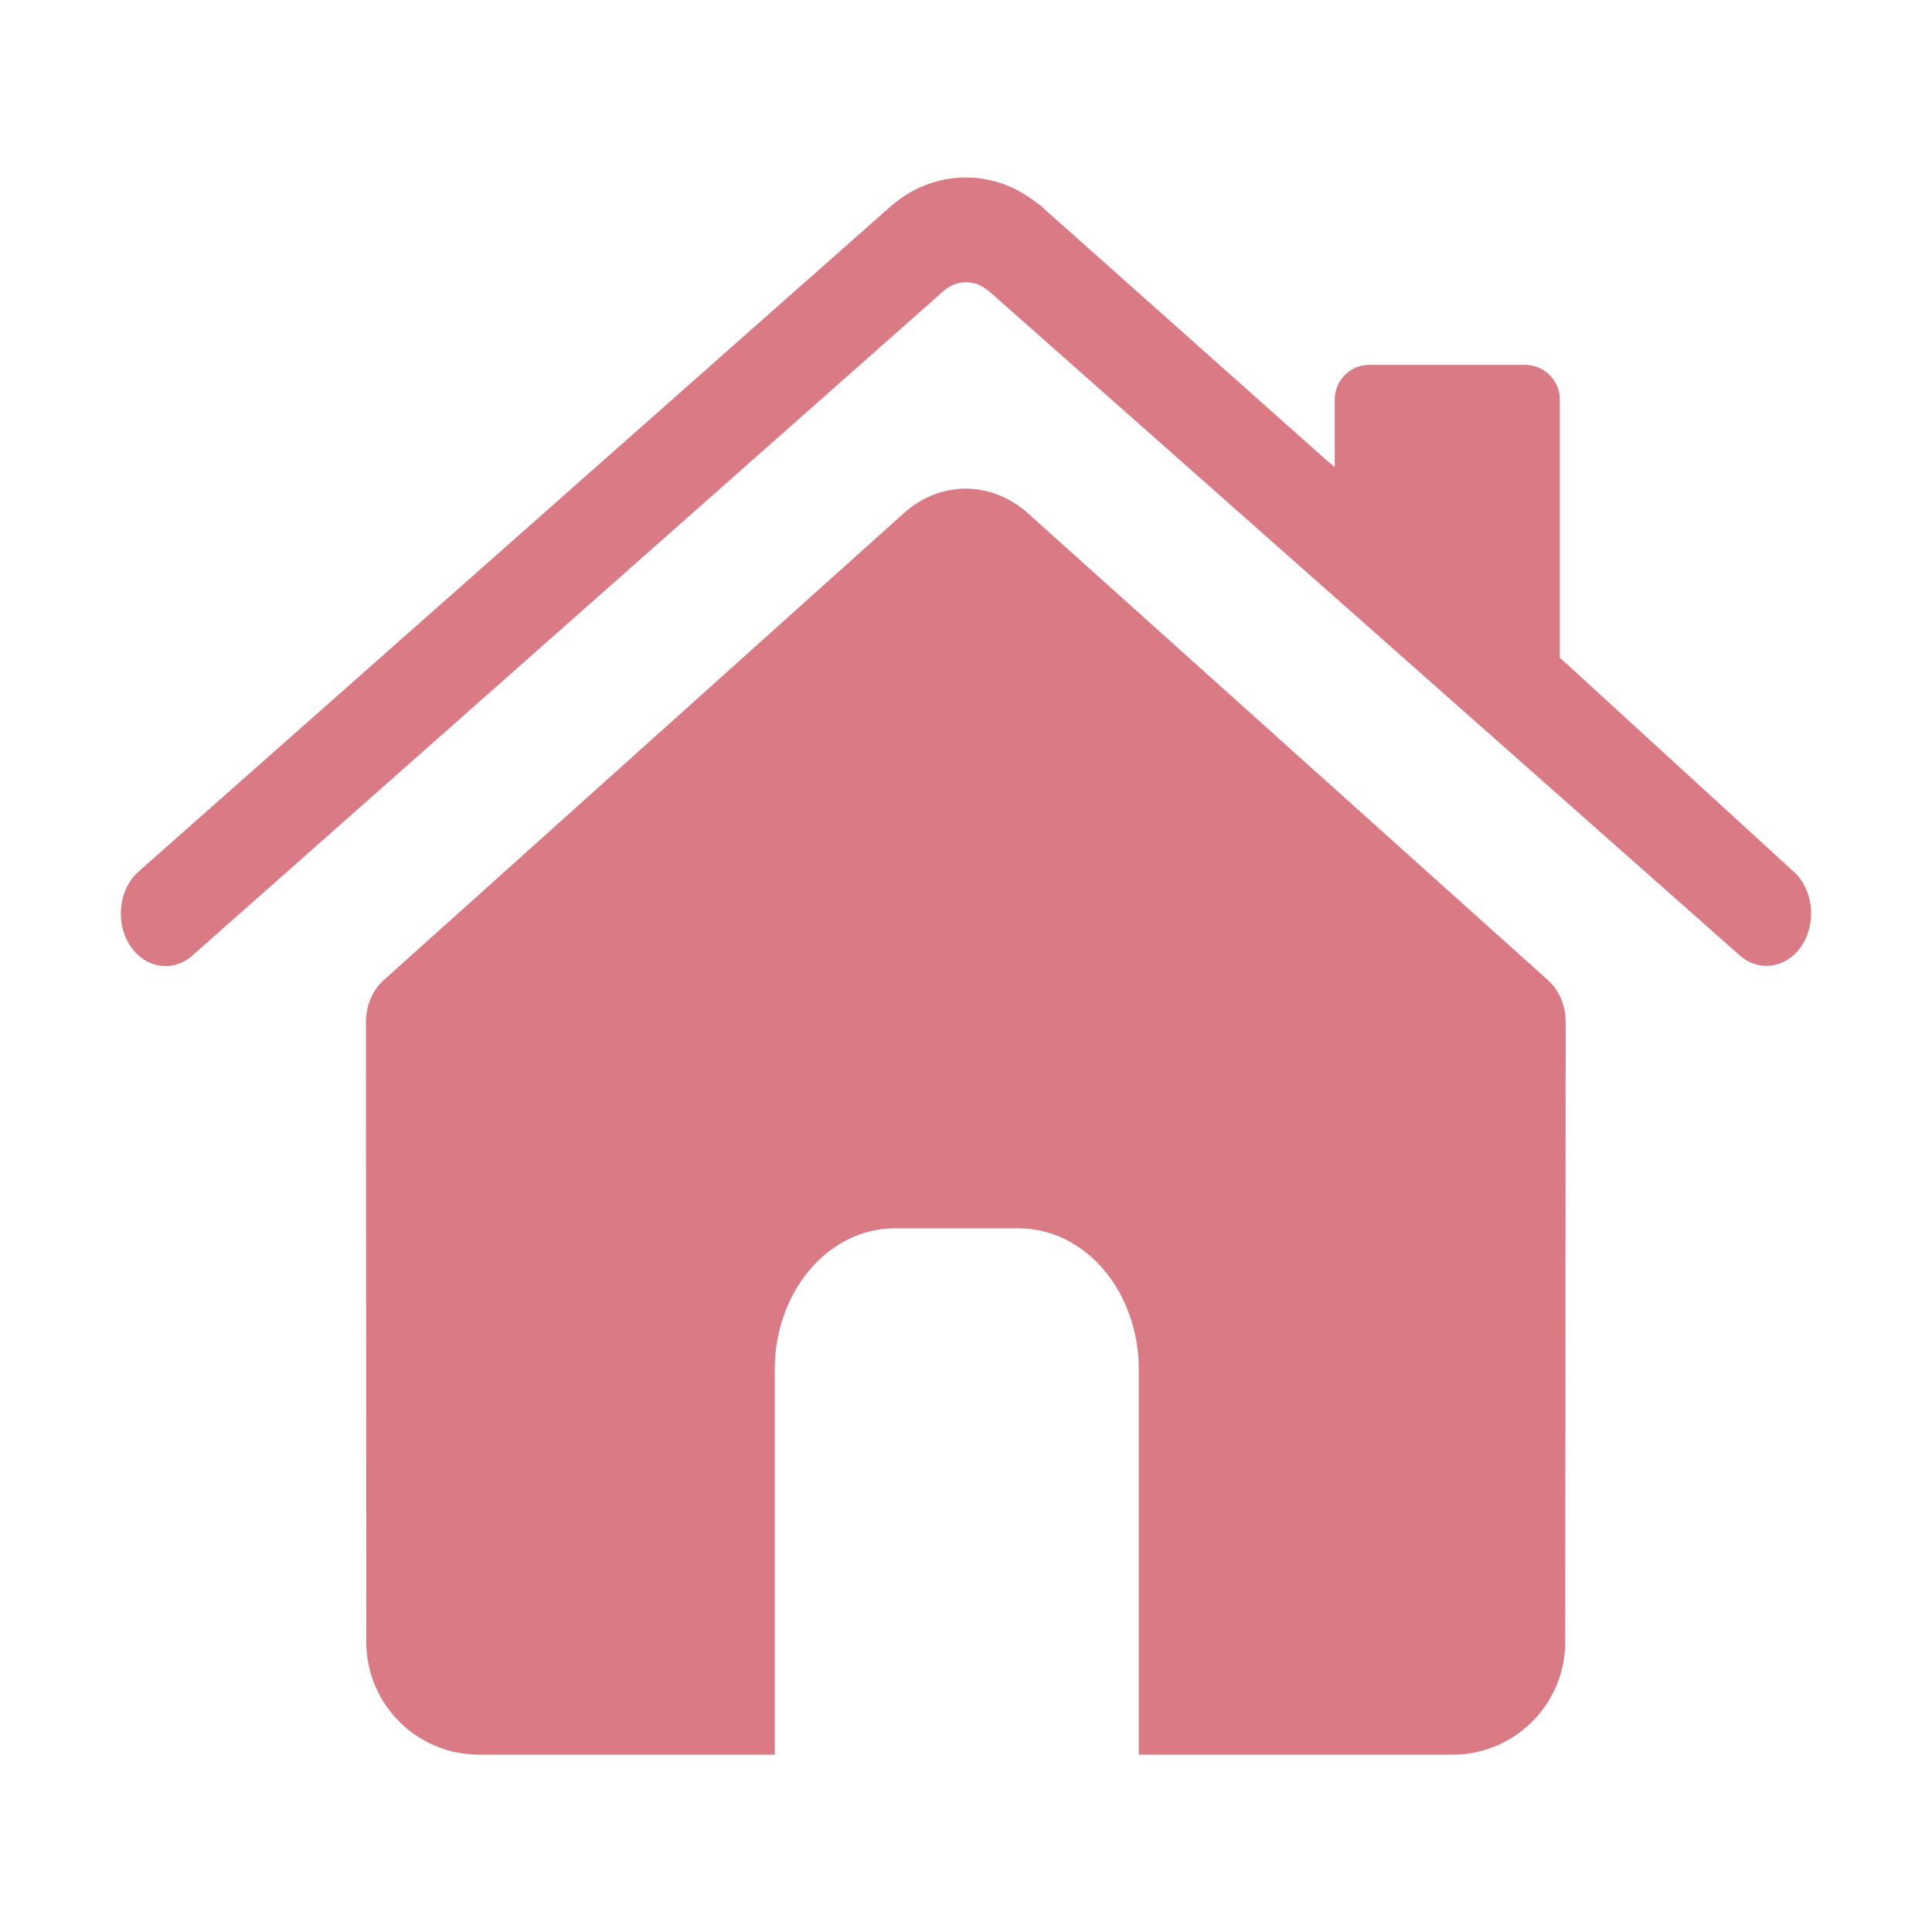
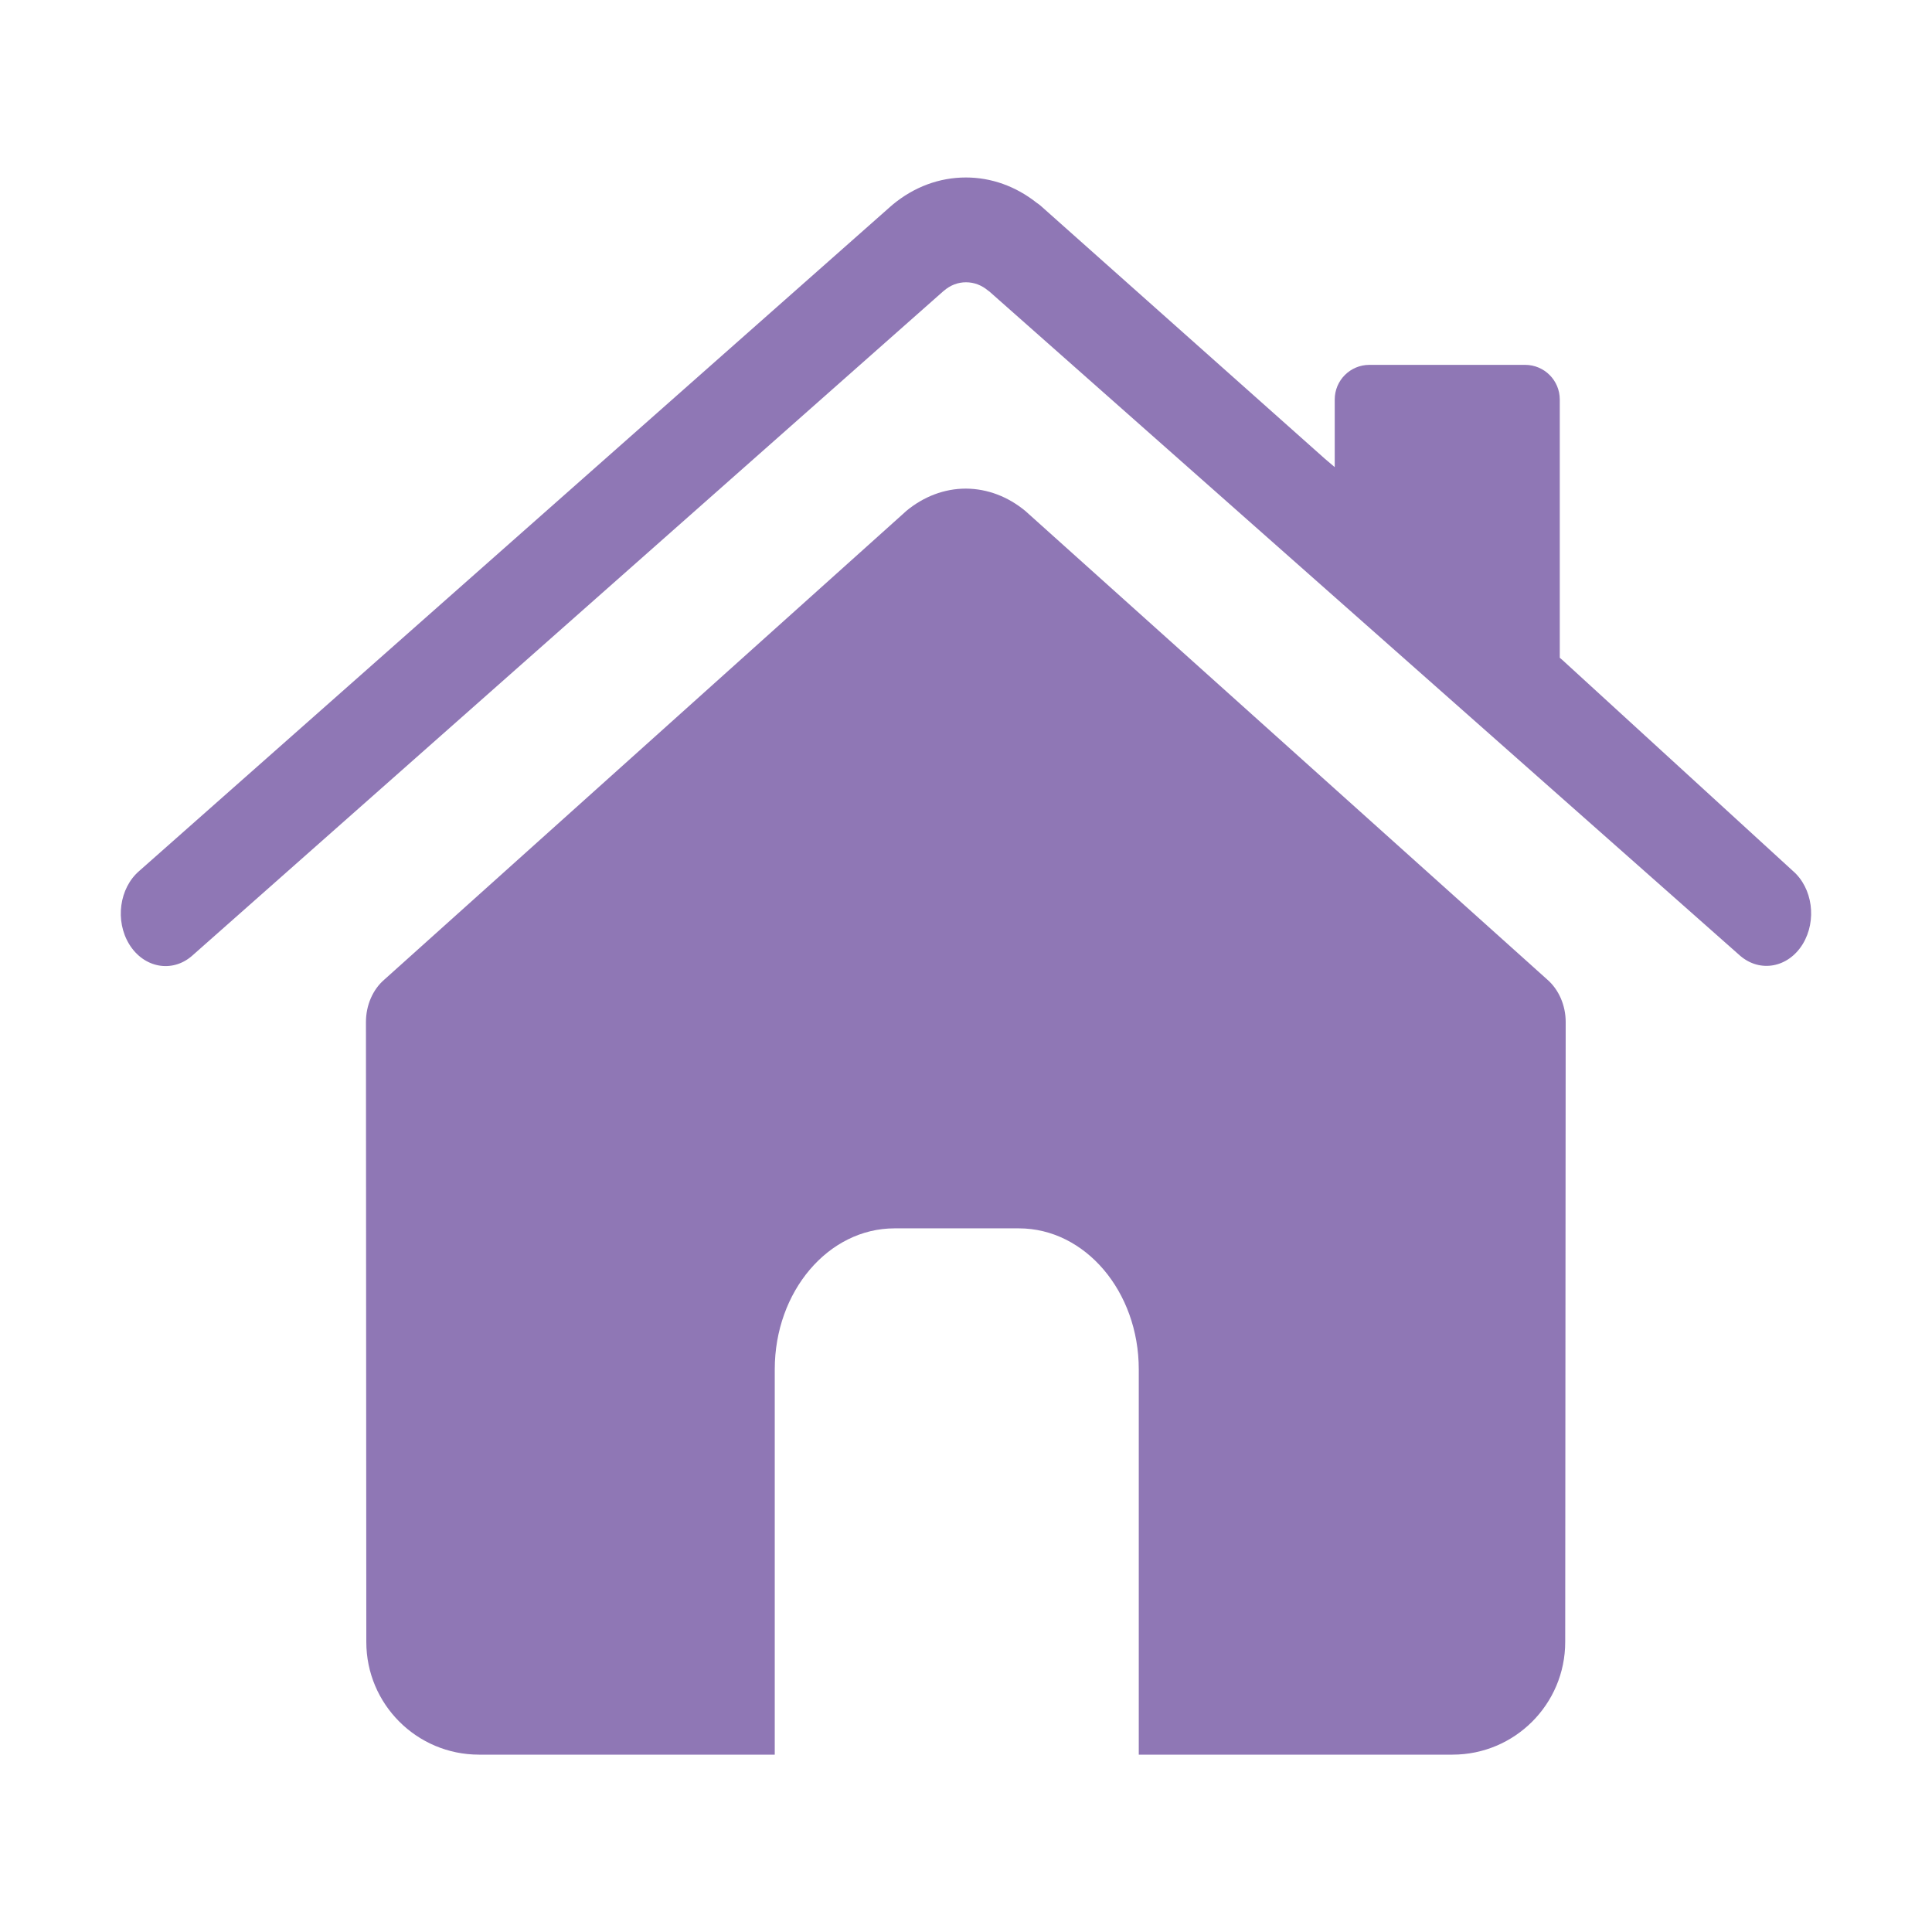
<svg xmlns="http://www.w3.org/2000/svg" class="icon" viewBox="0 0 1024 1024">
-   <path d="M950.153 461.51l-122.16-111.794-1.28-1.088V211.75c0-10.111-8.191-18.366-18.366-18.366h-82.55c-10.11 0-18.365 8.19-18.365 18.366v35.835l-5.12-4.351-150.829-134.256c-.64-.576-1.344-1.023-1.984-1.471-11.07-8.767-24.06-13.439-37.563-13.439-14.078 0-27.517 4.992-38.971 14.526-.128.192-.32.384-.512.448L73.783 461.638c-10.559 9.087-12.927 26.429-5.248 38.907 7.68 12.415 22.526 15.23 33.084 6.208l398.35-352.404c.064 0 .192-.128.256-.192 3.456-3.008 7.488-4.544 11.775-4.544s8.319 1.536 11.71 4.416l.576.384 398.095 352.212c10.558 9.023 25.405 6.27 33.084-6.208 7.615-12.478 5.31-29.82-5.312-38.907z" fill="#da7a85" />
-   <path d="M543.868 271.198c0-.064-.128-.128-.192-.192-9.343-7.807-20.35-11.966-31.74-12.03-11.39 0-22.333 4.16-31.676 11.902-.064.128-.192.192-.32.32l-276.19 247.97c-6.207 5.31-9.79 13.693-9.79 22.524l.192 328.6c0 32.955 26.748 59.704 59.704 59.704h156.78V725.797c0-41.339 28.413-74.742 63.48-74.742h65.912c35.068 0 63.545 33.403 63.545 74.742v204.199h166.315c32.956 0 59.704-26.749 59.704-59.705l.256-328.599c0-8.83-3.647-17.214-9.79-22.525l-276.19-247.969z" fill="#da7a85" />
+   <path d="M950.153 461.51l-122.16-111.794-1.28-1.088V211.75c0-10.111-8.191-18.366-18.366-18.366h-82.55c-10.11 0-18.365 8.19-18.365 18.366v35.835l-5.12-4.351-150.829-134.256c-.64-.576-1.344-1.023-1.984-1.471-11.07-8.767-24.06-13.439-37.563-13.439-14.078 0-27.517 4.992-38.971 14.526-.128.192-.32.384-.512.448L73.783 461.638c-10.559 9.087-12.927 26.429-5.248 38.907 7.68 12.415 22.526 15.23 33.084 6.208l398.35-352.404c.064 0 .192-.128.256-.192 3.456-3.008 7.488-4.544 11.775-4.544s8.319 1.536 11.71 4.416l.576.384 398.095 352.212c10.558 9.023 25.405 6.27 33.084-6.208 7.615-12.478 5.31-29.82-5.312-38.907z" fill="#8F77B5" />
+   <path d="M543.868 271.198c0-.064-.128-.128-.192-.192-9.343-7.807-20.35-11.966-31.74-12.03-11.39 0-22.333 4.16-31.676 11.902-.064.128-.192.192-.32.32l-276.19 247.97c-6.207 5.31-9.79 13.693-9.79 22.524l.192 328.6c0 32.955 26.748 59.704 59.704 59.704h156.78V725.797c0-41.339 28.413-74.742 63.48-74.742h65.912c35.068 0 63.545 33.403 63.545 74.742v204.199h166.315c32.956 0 59.704-26.749 59.704-59.705l.256-328.599c0-8.83-3.647-17.214-9.79-22.525l-276.19-247.969z" fill="#8F77B5" />
</svg>
